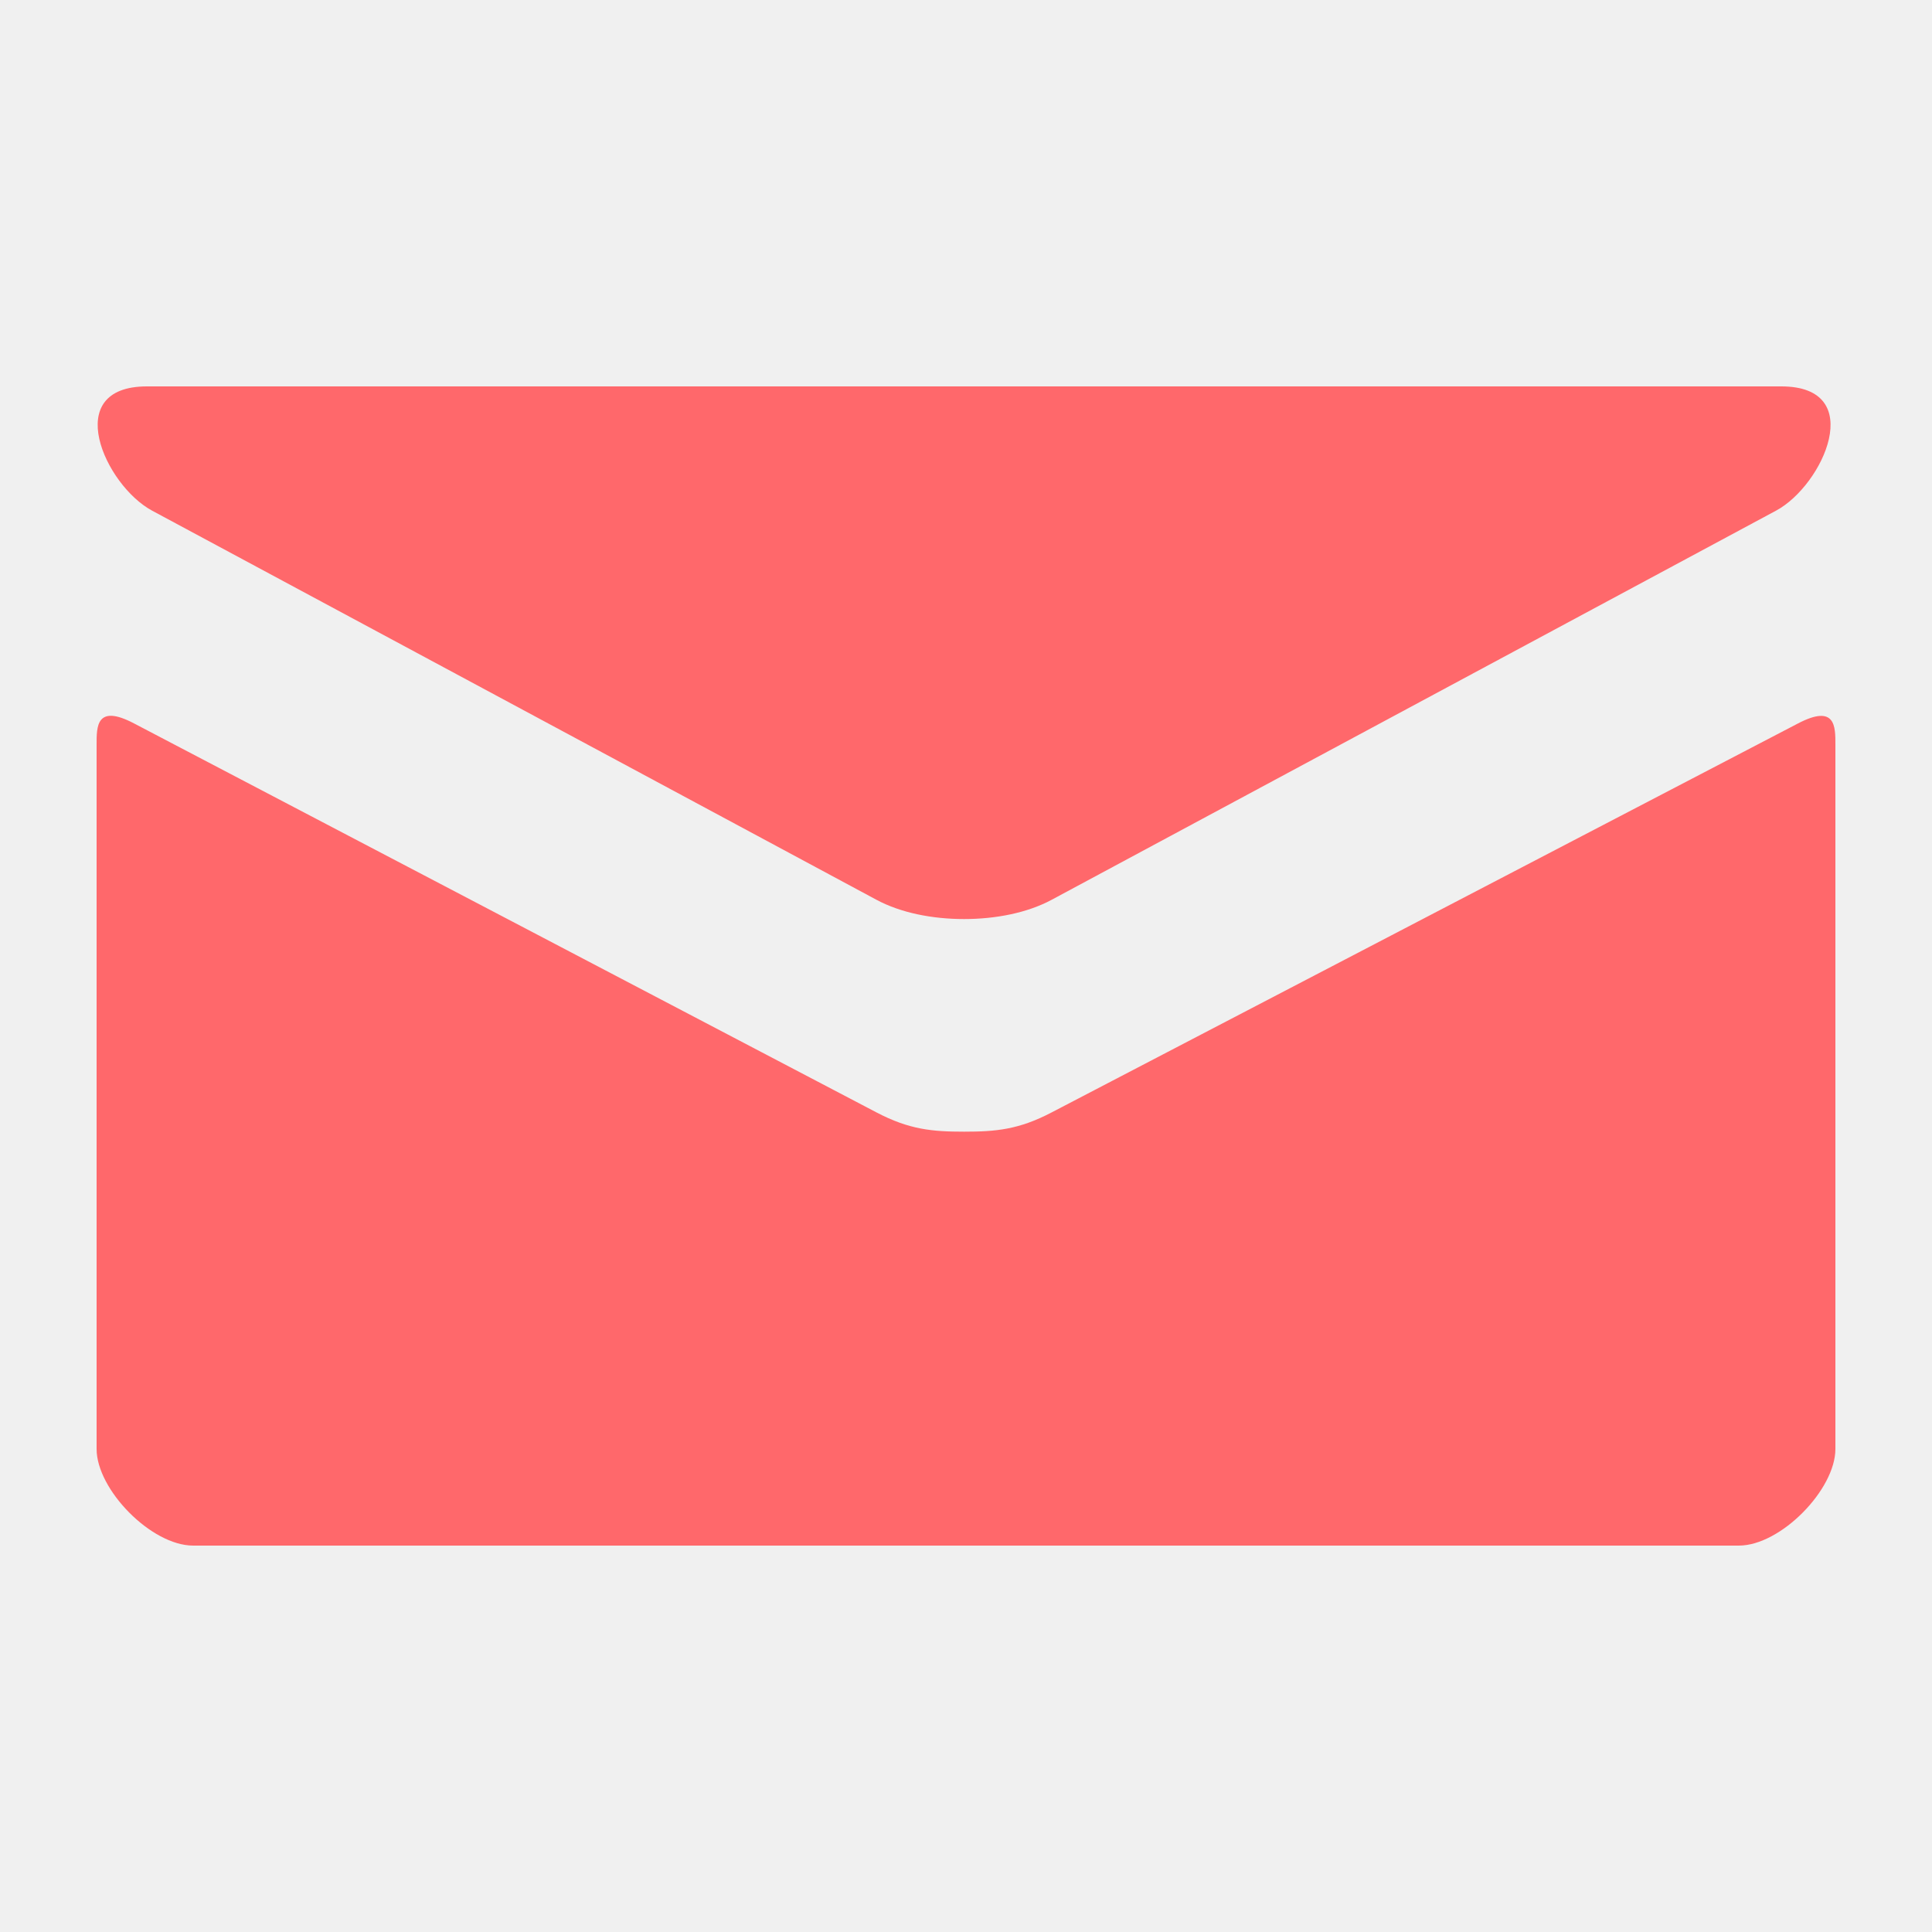
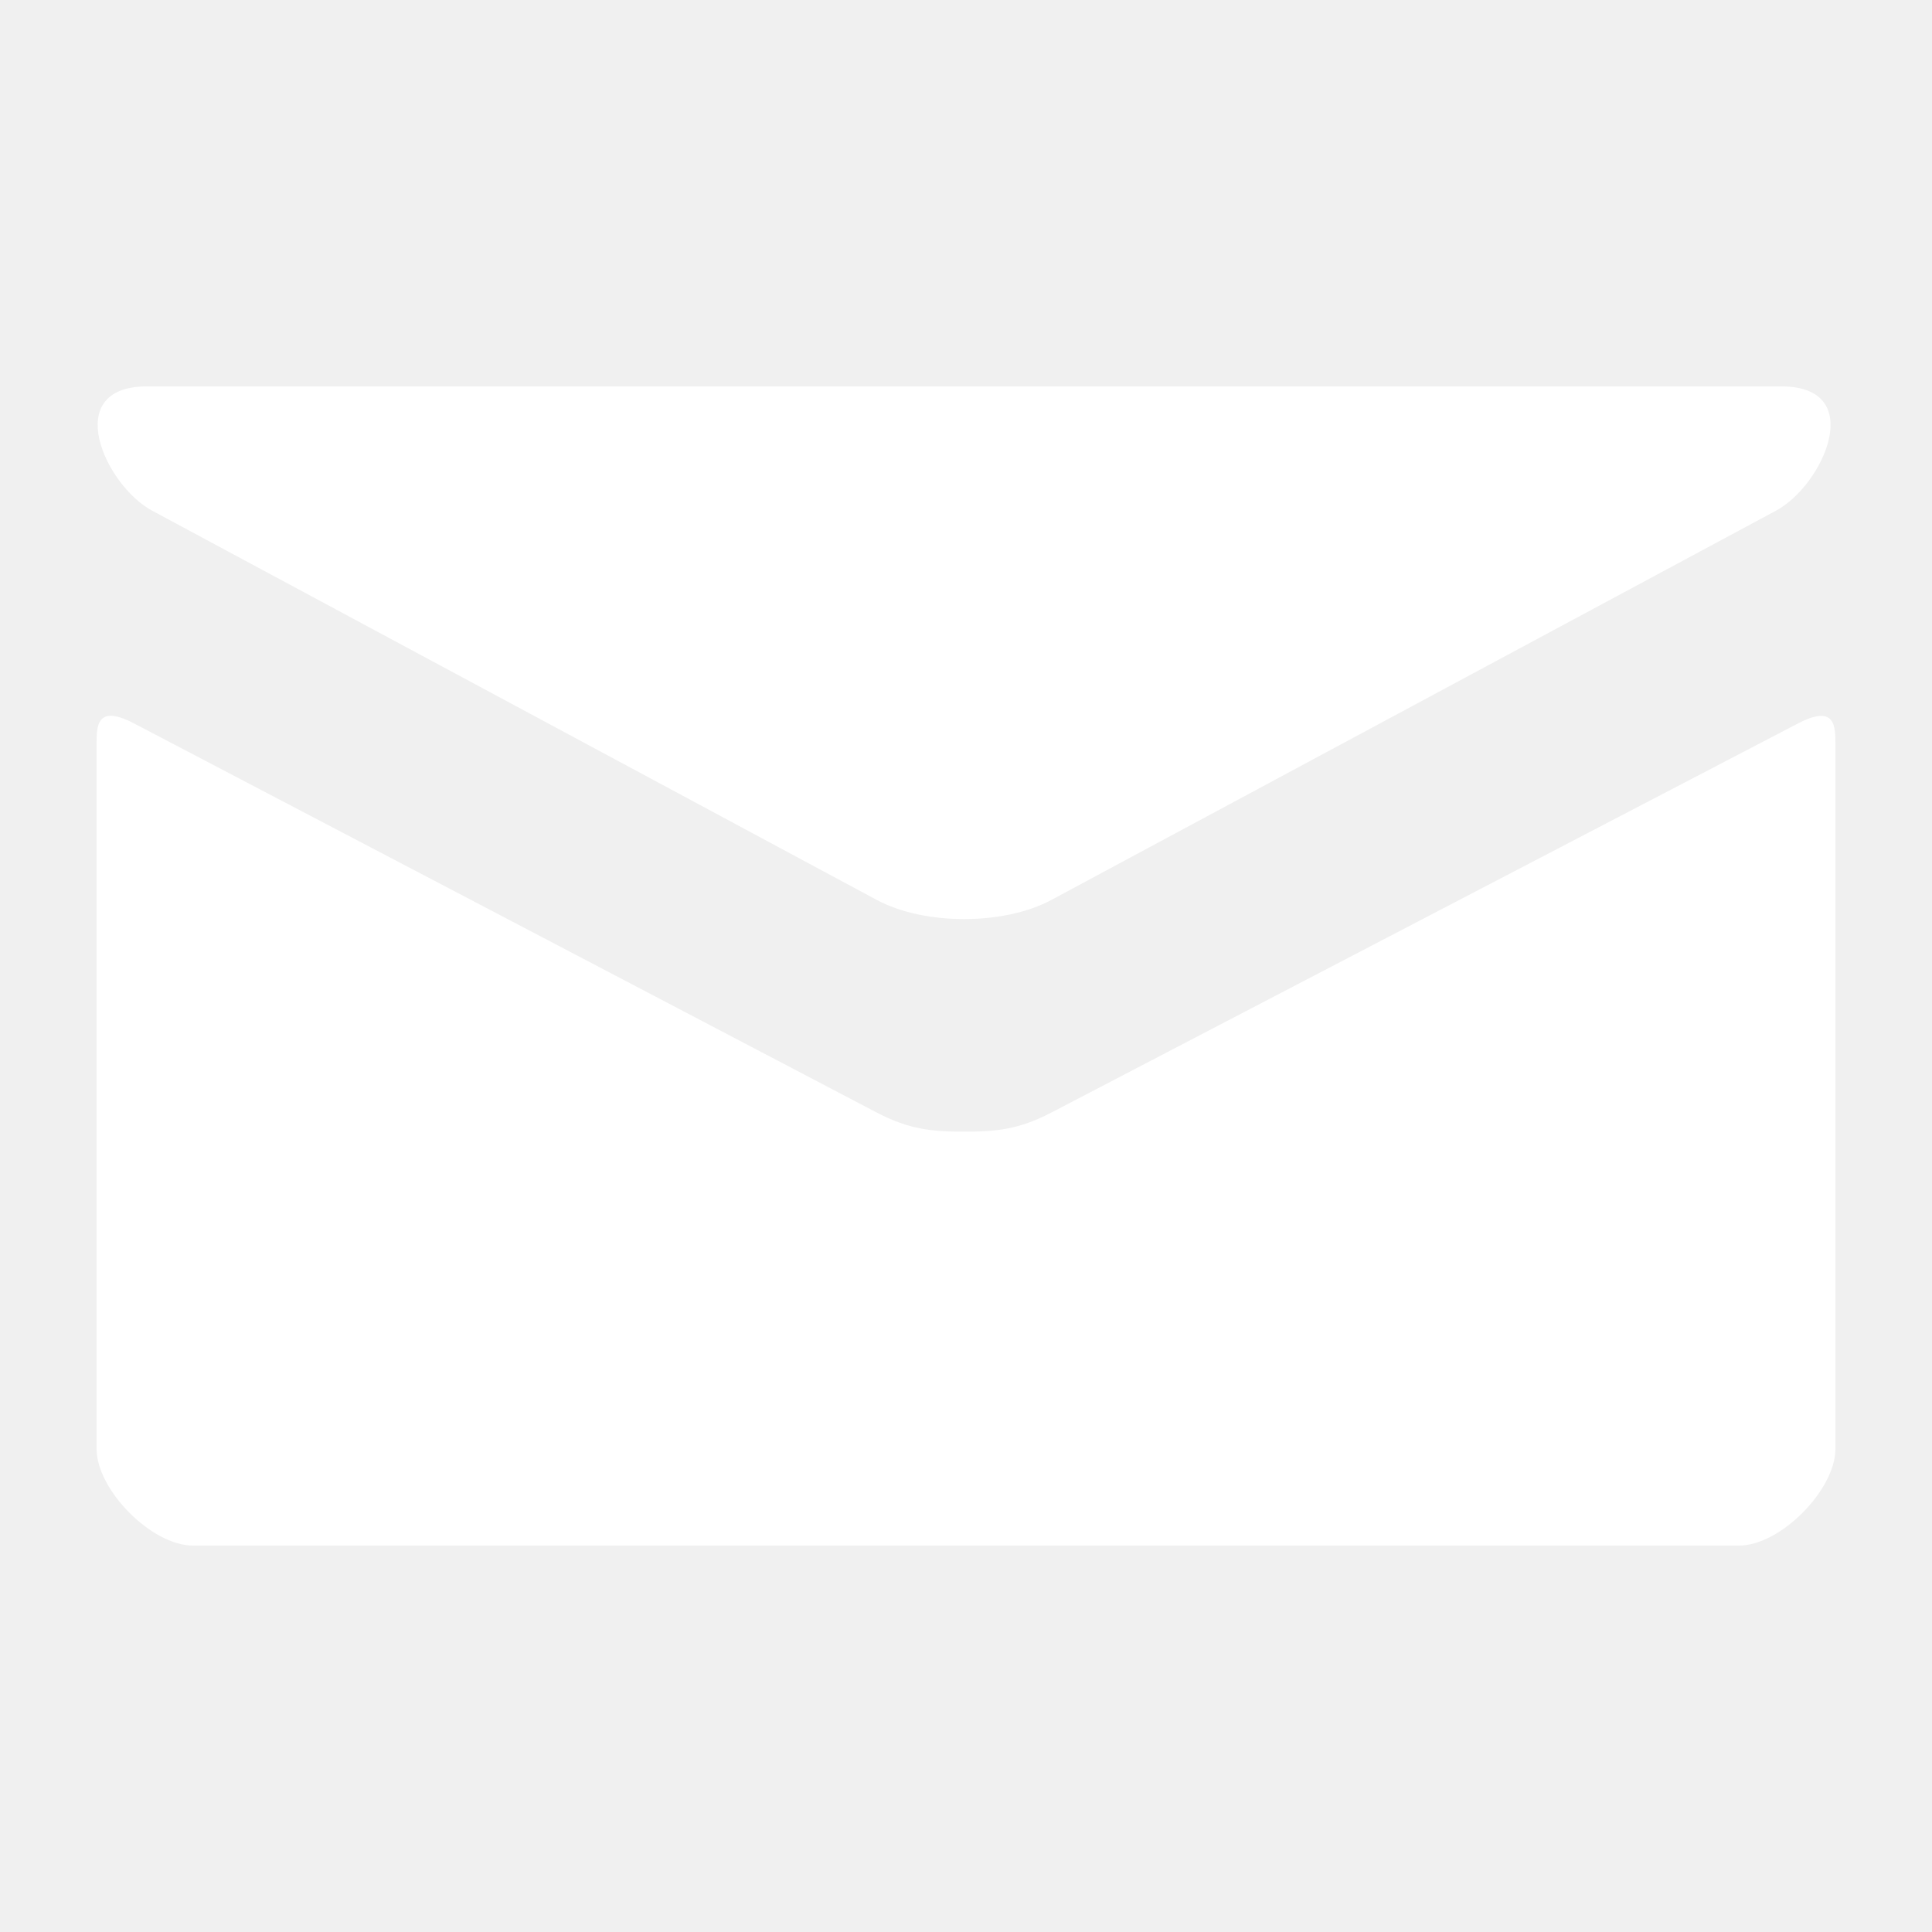
<svg xmlns="http://www.w3.org/2000/svg" version="1.1" id="Mail" x="0px" y="0px" viewBox="0 0 20 20" style="enable-background:new 0 0 20 20;" xml:space="preserve">
-   <path style="" fill="#ff686b" d="M1.574,5.286c0.488,0.262,7.248,3.894,7.5,4.029C9.326,9.45,9.652,9.514,9.98,9.514c0.328,0,0.654-0.064,0.906-0.199  s7.012-3.767,7.5-4.029C18.875,5.023,19.337,4,18.44,4H1.521C0.624,4,1.086,5.023,1.574,5.286z M18.613,7.489  c-0.555,0.289-7.387,3.849-7.727,4.027s-0.578,0.199-0.906,0.199s-0.566-0.021-0.906-0.199S1.941,7.777,1.386,7.488  C0.996,7.284,1,7.523,1,7.707S1,15,1,15c0,0.42,0.566,1,1,1h16c0.434,0,1-0.58,1-1c0,0,0-7.108,0-7.292S19.004,7.285,18.613,7.489z" />
+   <path style="" fill="#fff" d="M1.574,5.286c0.488,0.262,7.248,3.894,7.5,4.029C9.326,9.45,9.652,9.514,9.98,9.514c0.328,0,0.654-0.064,0.906-0.199  s7.012-3.767,7.5-4.029C18.875,5.023,19.337,4,18.44,4H1.521C0.624,4,1.086,5.023,1.574,5.286z M18.613,7.489  c-0.555,0.289-7.387,3.849-7.727,4.027s-0.578,0.199-0.906,0.199s-0.566-0.021-0.906-0.199S1.941,7.777,1.386,7.488  C0.996,7.284,1,7.523,1,7.707S1,15,1,15c0,0.42,0.566,1,1,1h16c0.434,0,1-0.58,1-1c0,0,0-7.108,0-7.292S19.004,7.285,18.613,7.489z" />
</svg>
